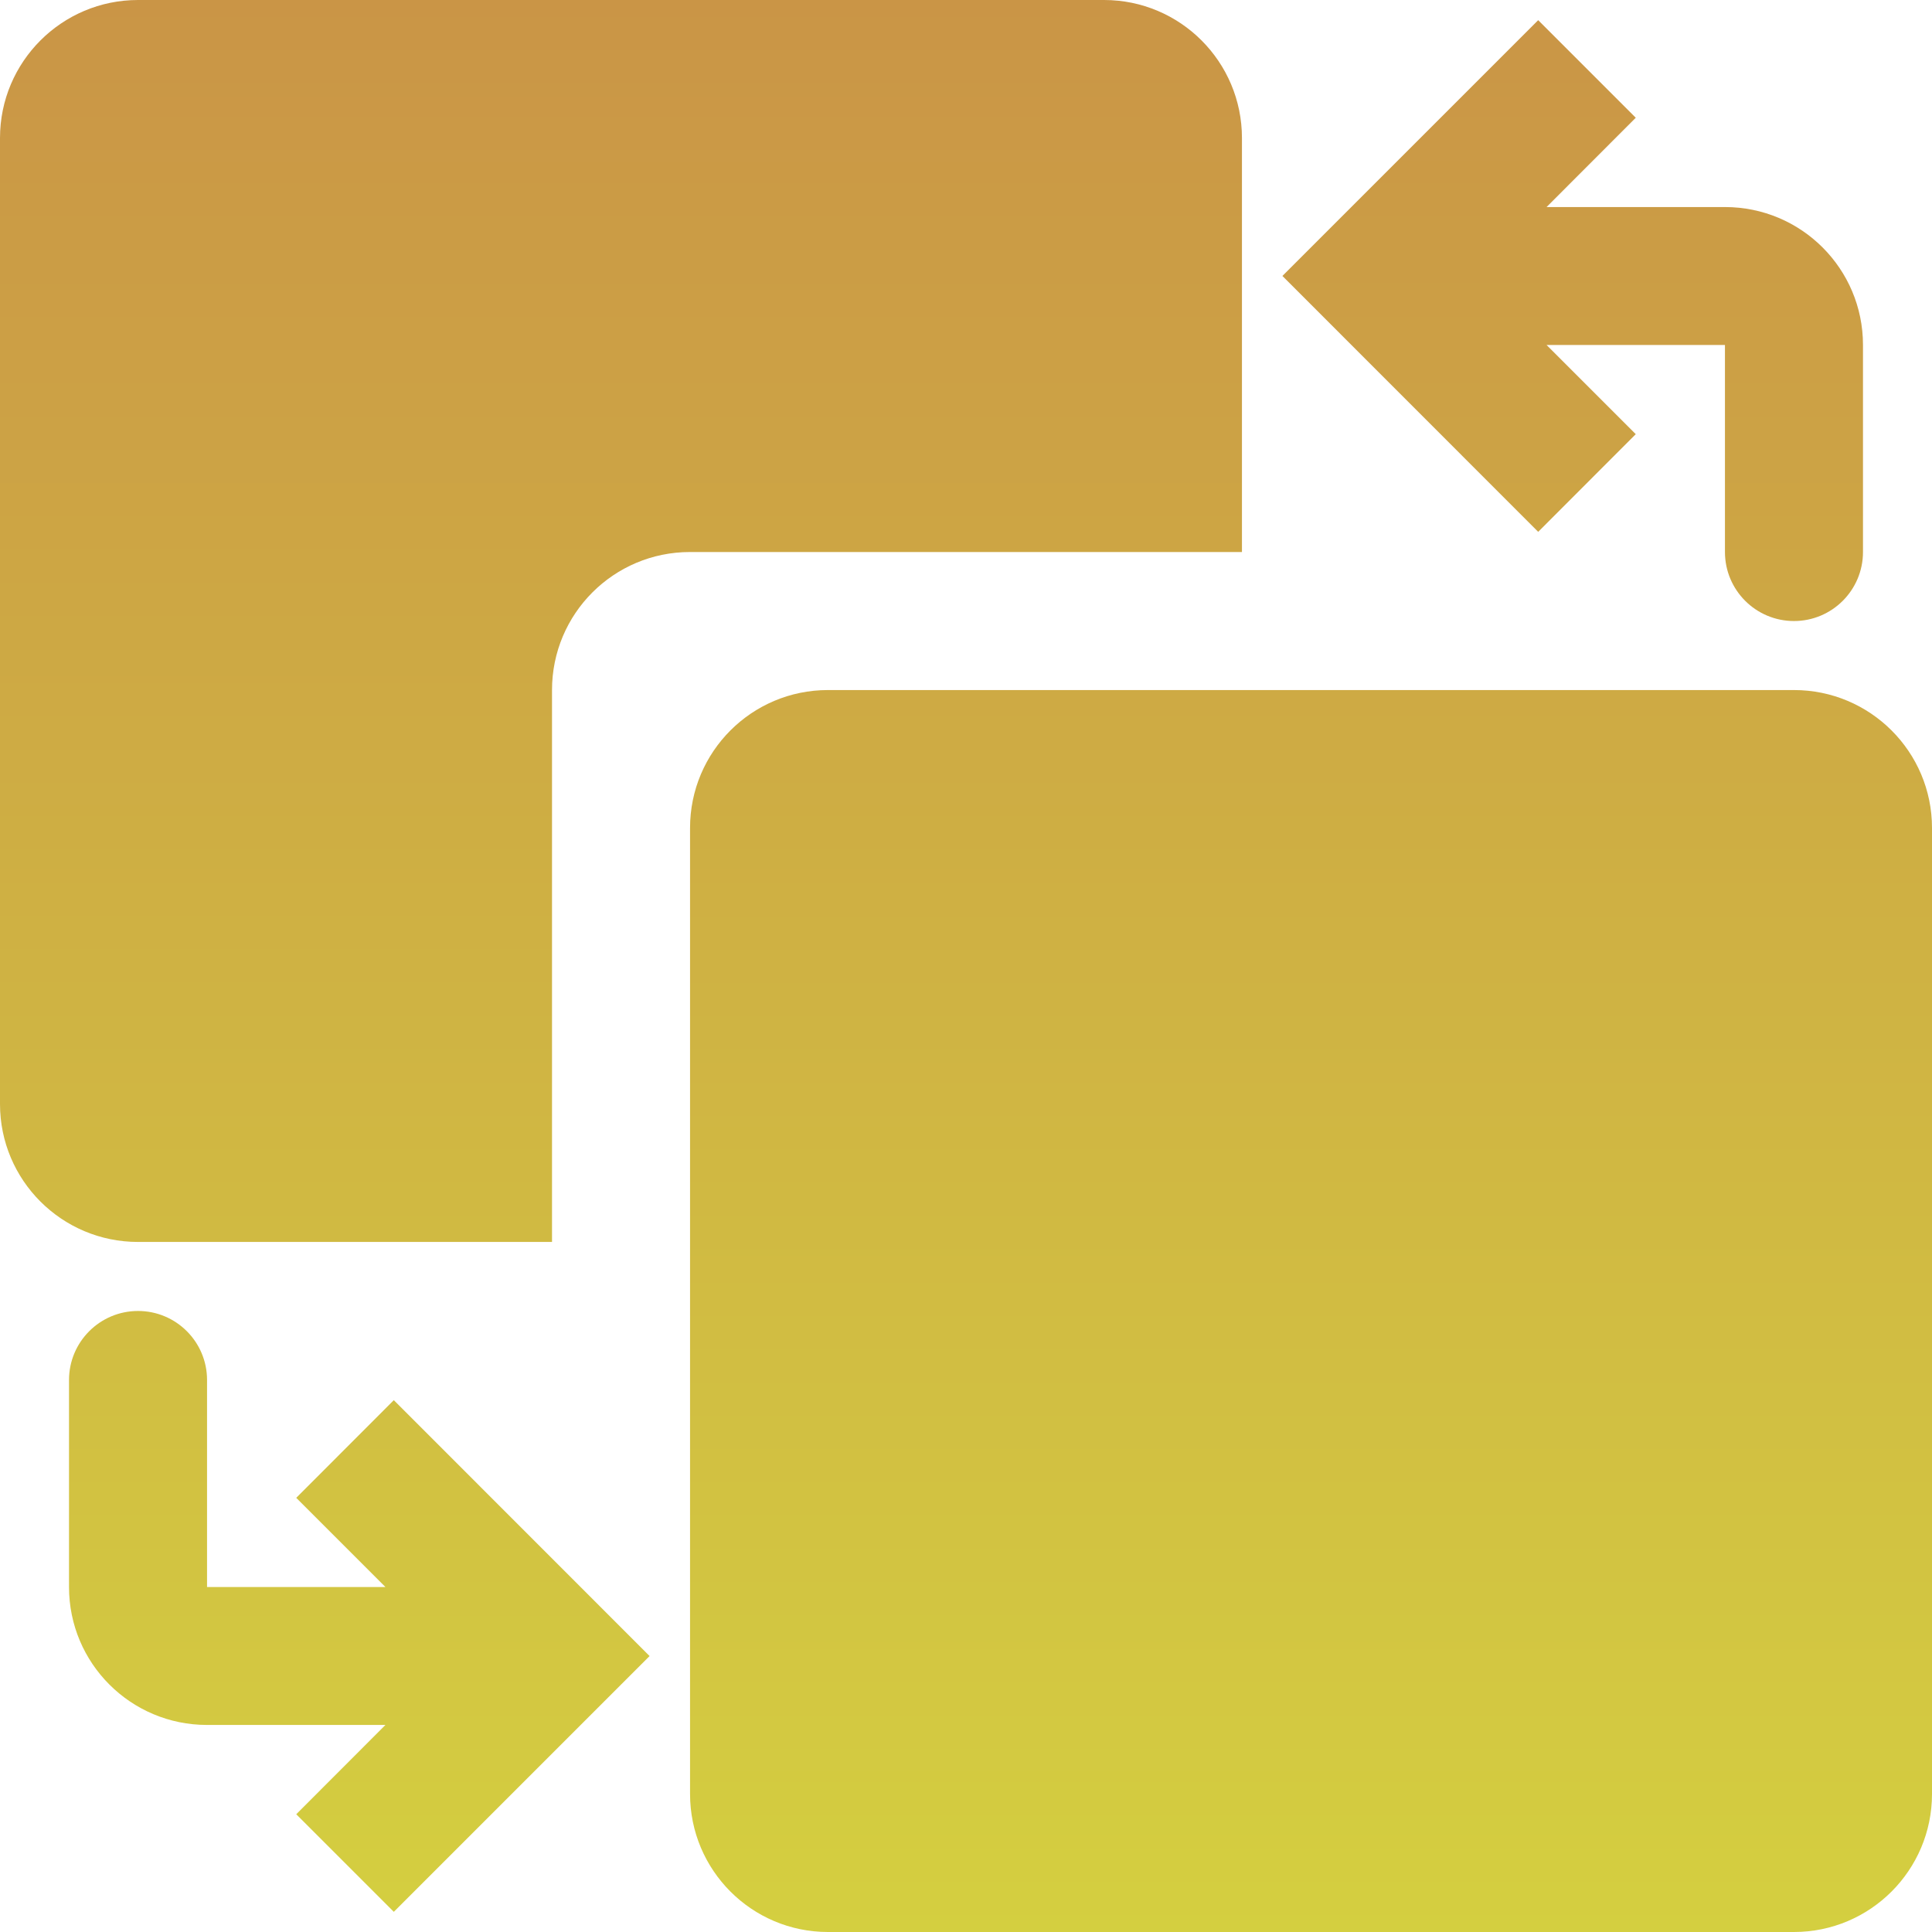
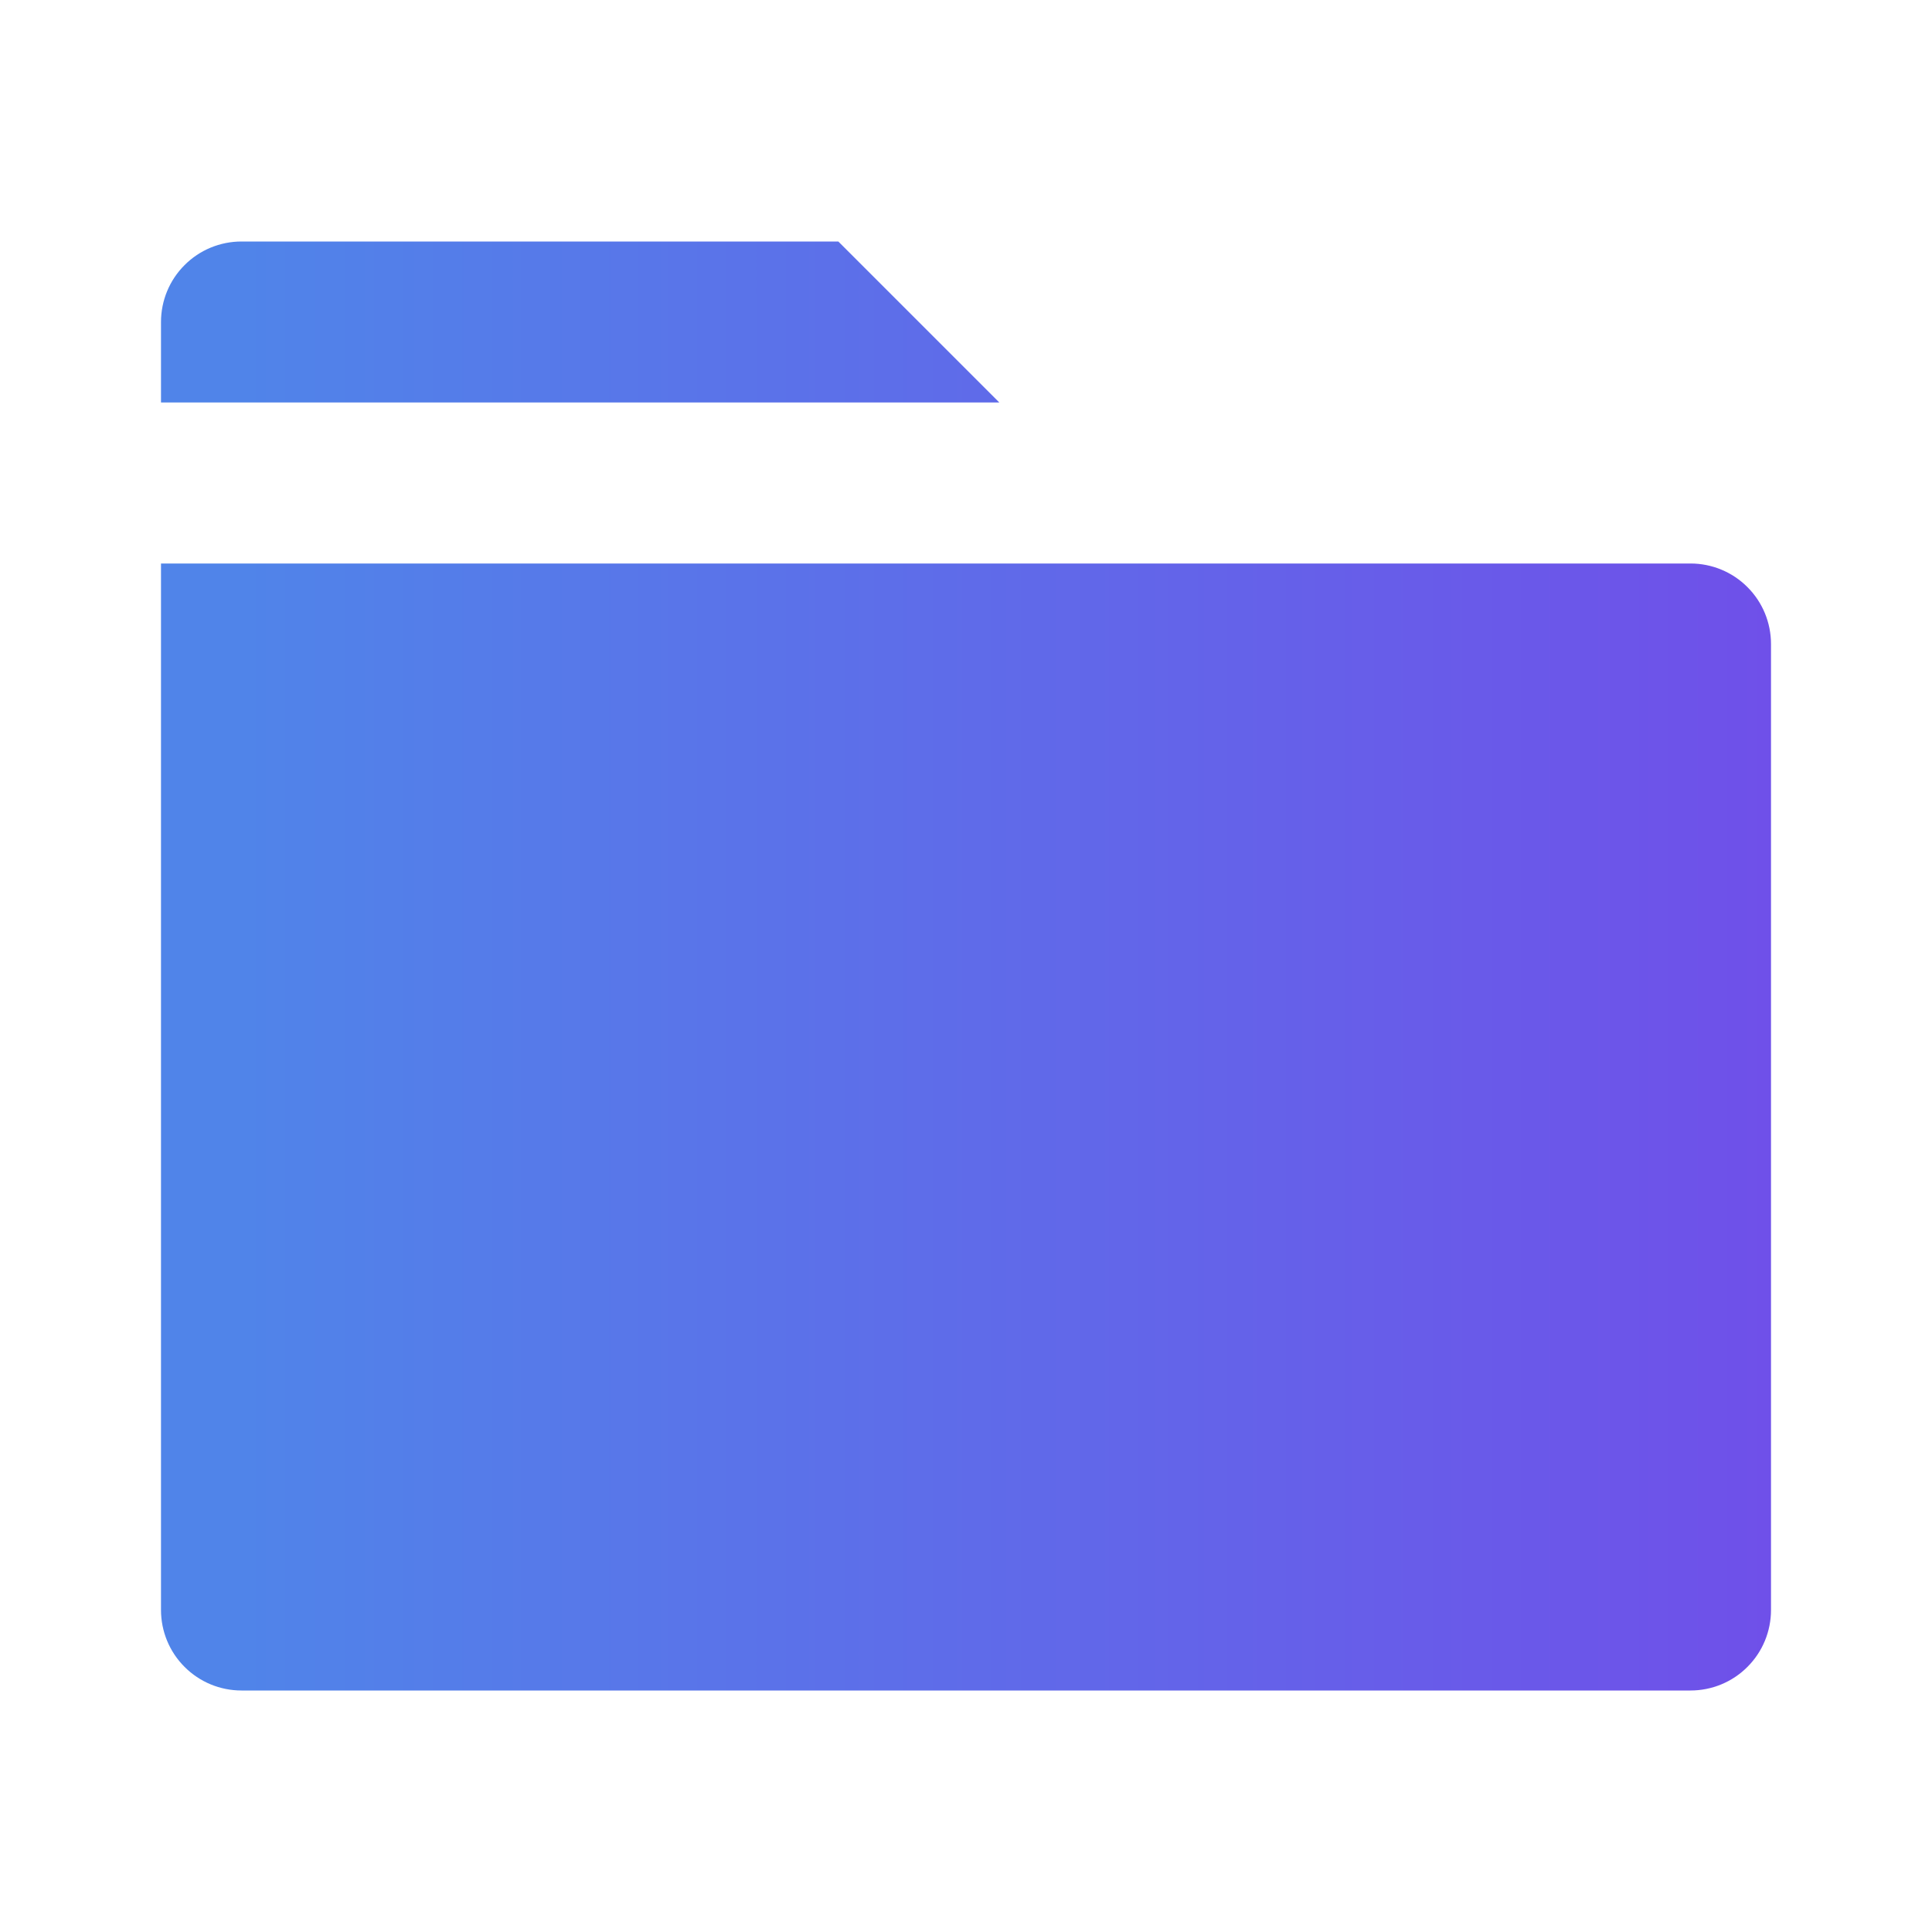
- <svg xmlns="http://www.w3.org/2000/svg" width="18" height="18" viewBox="0 0 18 18" fill="none">
-   <path d="M0 1.286C0 0.576 0.576 0 1.286 0H10.286C10.996 0 11.571 0.576 11.571 1.286V5.143H6.429C5.718 5.143 5.143 5.718 5.143 6.429V11.571H1.286C0.576 11.571 0 10.996 0 10.286V1.286Z" fill="url(#paint0_linear_153_707)" />
-   <path d="M17.357 5.143C17.357 5.498 17.069 5.786 16.714 5.786C16.359 5.786 16.071 5.498 16.071 5.143V3.214H14.409L15.24 4.045L14.331 4.955L11.948 2.571L14.331 0.188L15.24 1.097L14.409 1.929H16.071C16.782 1.929 17.357 2.504 17.357 3.214V5.143Z" fill="url(#paint1_linear_153_707)" />
-   <path d="M7.714 6.429C7.004 6.429 6.429 7.004 6.429 7.714V16.714C6.429 17.424 7.004 18 7.714 18H16.714C17.424 18 18 17.424 18 16.714V7.714C18 7.004 17.424 6.429 16.714 6.429H7.714Z" fill="url(#paint2_linear_153_707)" />
-   <path d="M1.286 12.214C0.931 12.214 0.643 12.502 0.643 12.857V14.786C0.643 15.496 1.218 16.071 1.929 16.071H3.591L2.76 16.903L3.669 17.812L6.052 15.429L3.669 13.045L2.76 13.955L3.591 14.786H1.929V12.857C1.929 12.502 1.641 12.214 1.286 12.214Z" fill="url(#paint3_linear_153_707)" />
+ <svg xmlns="http://www.w3.org/2000/svg" width="24" height="24" viewBox="0 0 24 24" fill="none">
+   <path d="M22 8V20C22 20.265 21.895 20.52 21.707 20.707C21.52 20.895 21.265 21 21 21H3C2.735 21 2.48 20.895 2.293 20.707C2.105 20.52 2 20.265 2 20V7H21C21.265 7 21.52 7.105 21.707 7.293C21.895 7.48 22 7.735 22 8ZM12.414 5H2V4C2 3.735 2.105 3.48 2.293 3.293C2.48 3.105 2.735 3 3 3H10.414L12.414 5Z" fill="url(#paint0_linear_2433_22500)" />
  <defs>
-     <linearGradient id="paint0_linear_153_707" x1="9" y1="0" x2="9" y2="18" gradientUnits="userSpaceOnUse">
-       <stop stop-color="#CA9546" />
-       <stop offset="1" stop-color="#D4CF40" />
-     </linearGradient>
-     <linearGradient id="paint1_linear_153_707" x1="9" y1="0" x2="9" y2="18" gradientUnits="userSpaceOnUse">
-       <stop stop-color="#CA9546" />
-       <stop offset="1" stop-color="#D4CF40" />
-     </linearGradient>
-     <linearGradient id="paint2_linear_153_707" x1="9" y1="0" x2="9" y2="18" gradientUnits="userSpaceOnUse">
-       <stop stop-color="#CA9546" />
-       <stop offset="1" stop-color="#D4CF40" />
-     </linearGradient>
-     <linearGradient id="paint3_linear_153_707" x1="9" y1="0" x2="9" y2="18" gradientUnits="userSpaceOnUse">
-       <stop stop-color="#CA9546" />
-       <stop offset="1" stop-color="#D4CF40" />
+     <linearGradient id="paint0_linear_2433_22500" x1="3" y1="12.692" x2="22" y2="12.692" gradientUnits="userSpaceOnUse">
+       <stop stop-color="#5084E9" />
+       <stop offset="1" stop-color="#6F50E9" />
    </linearGradient>
  </defs>
</svg>
